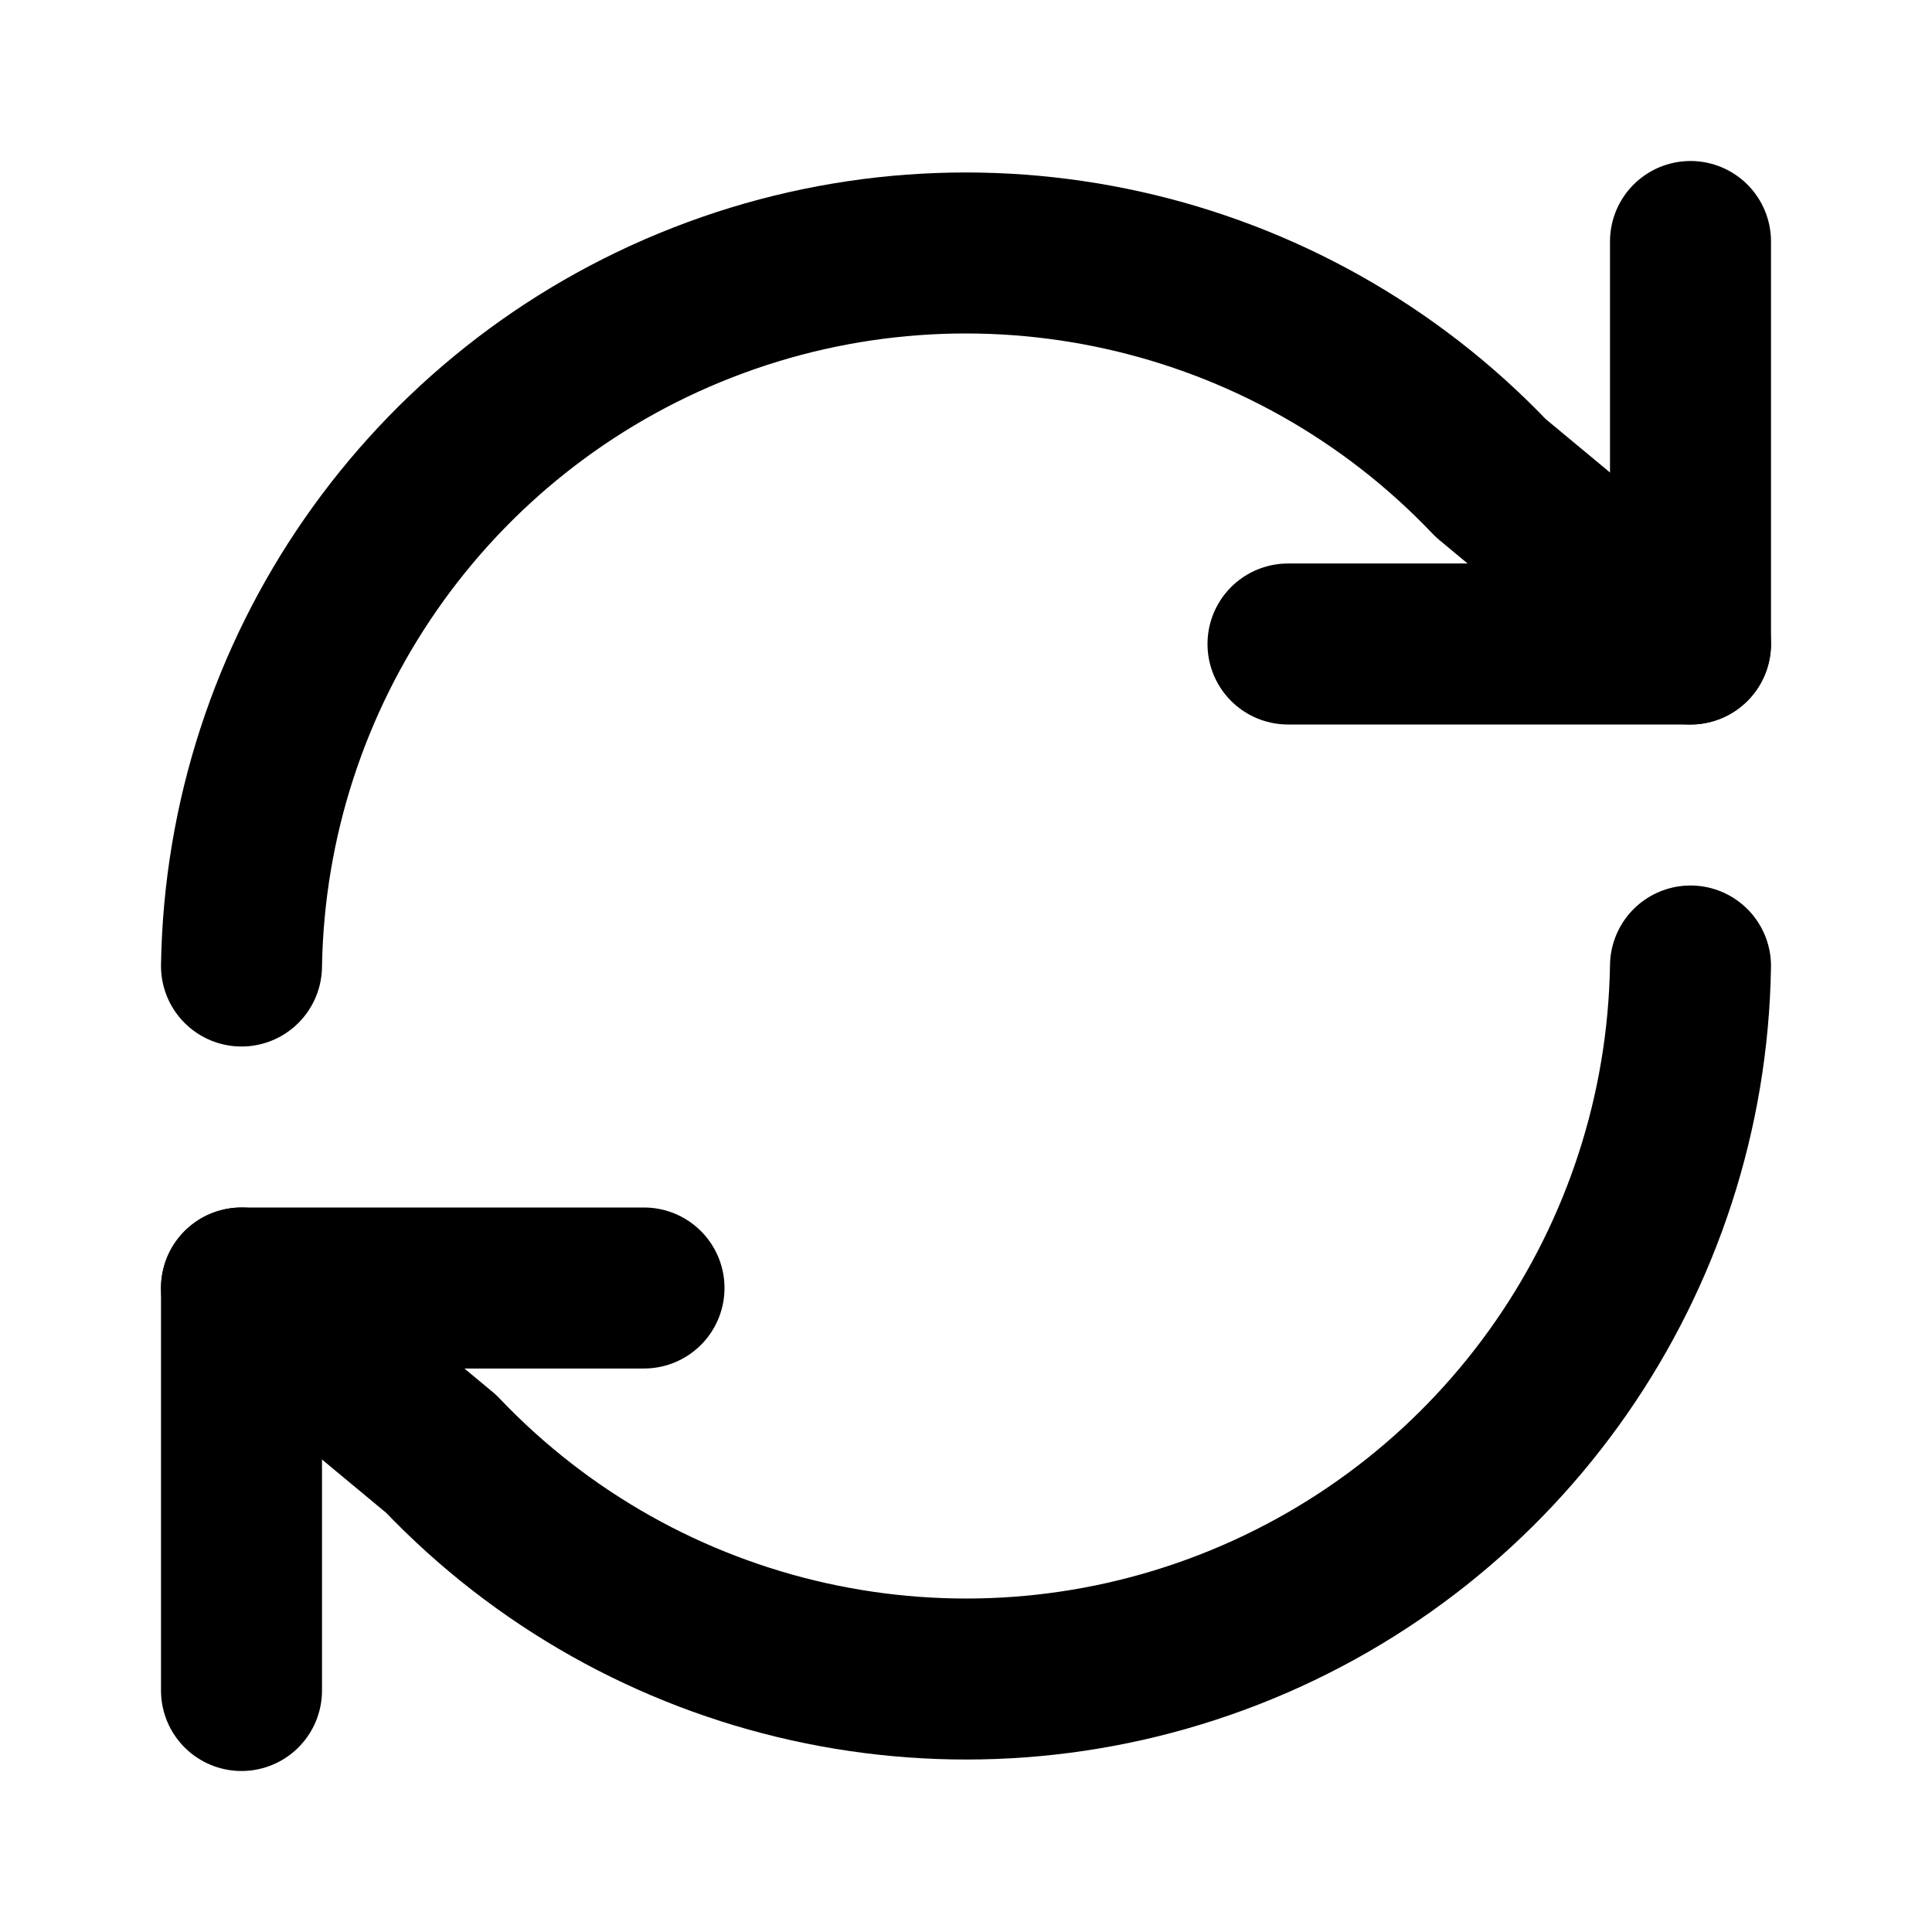
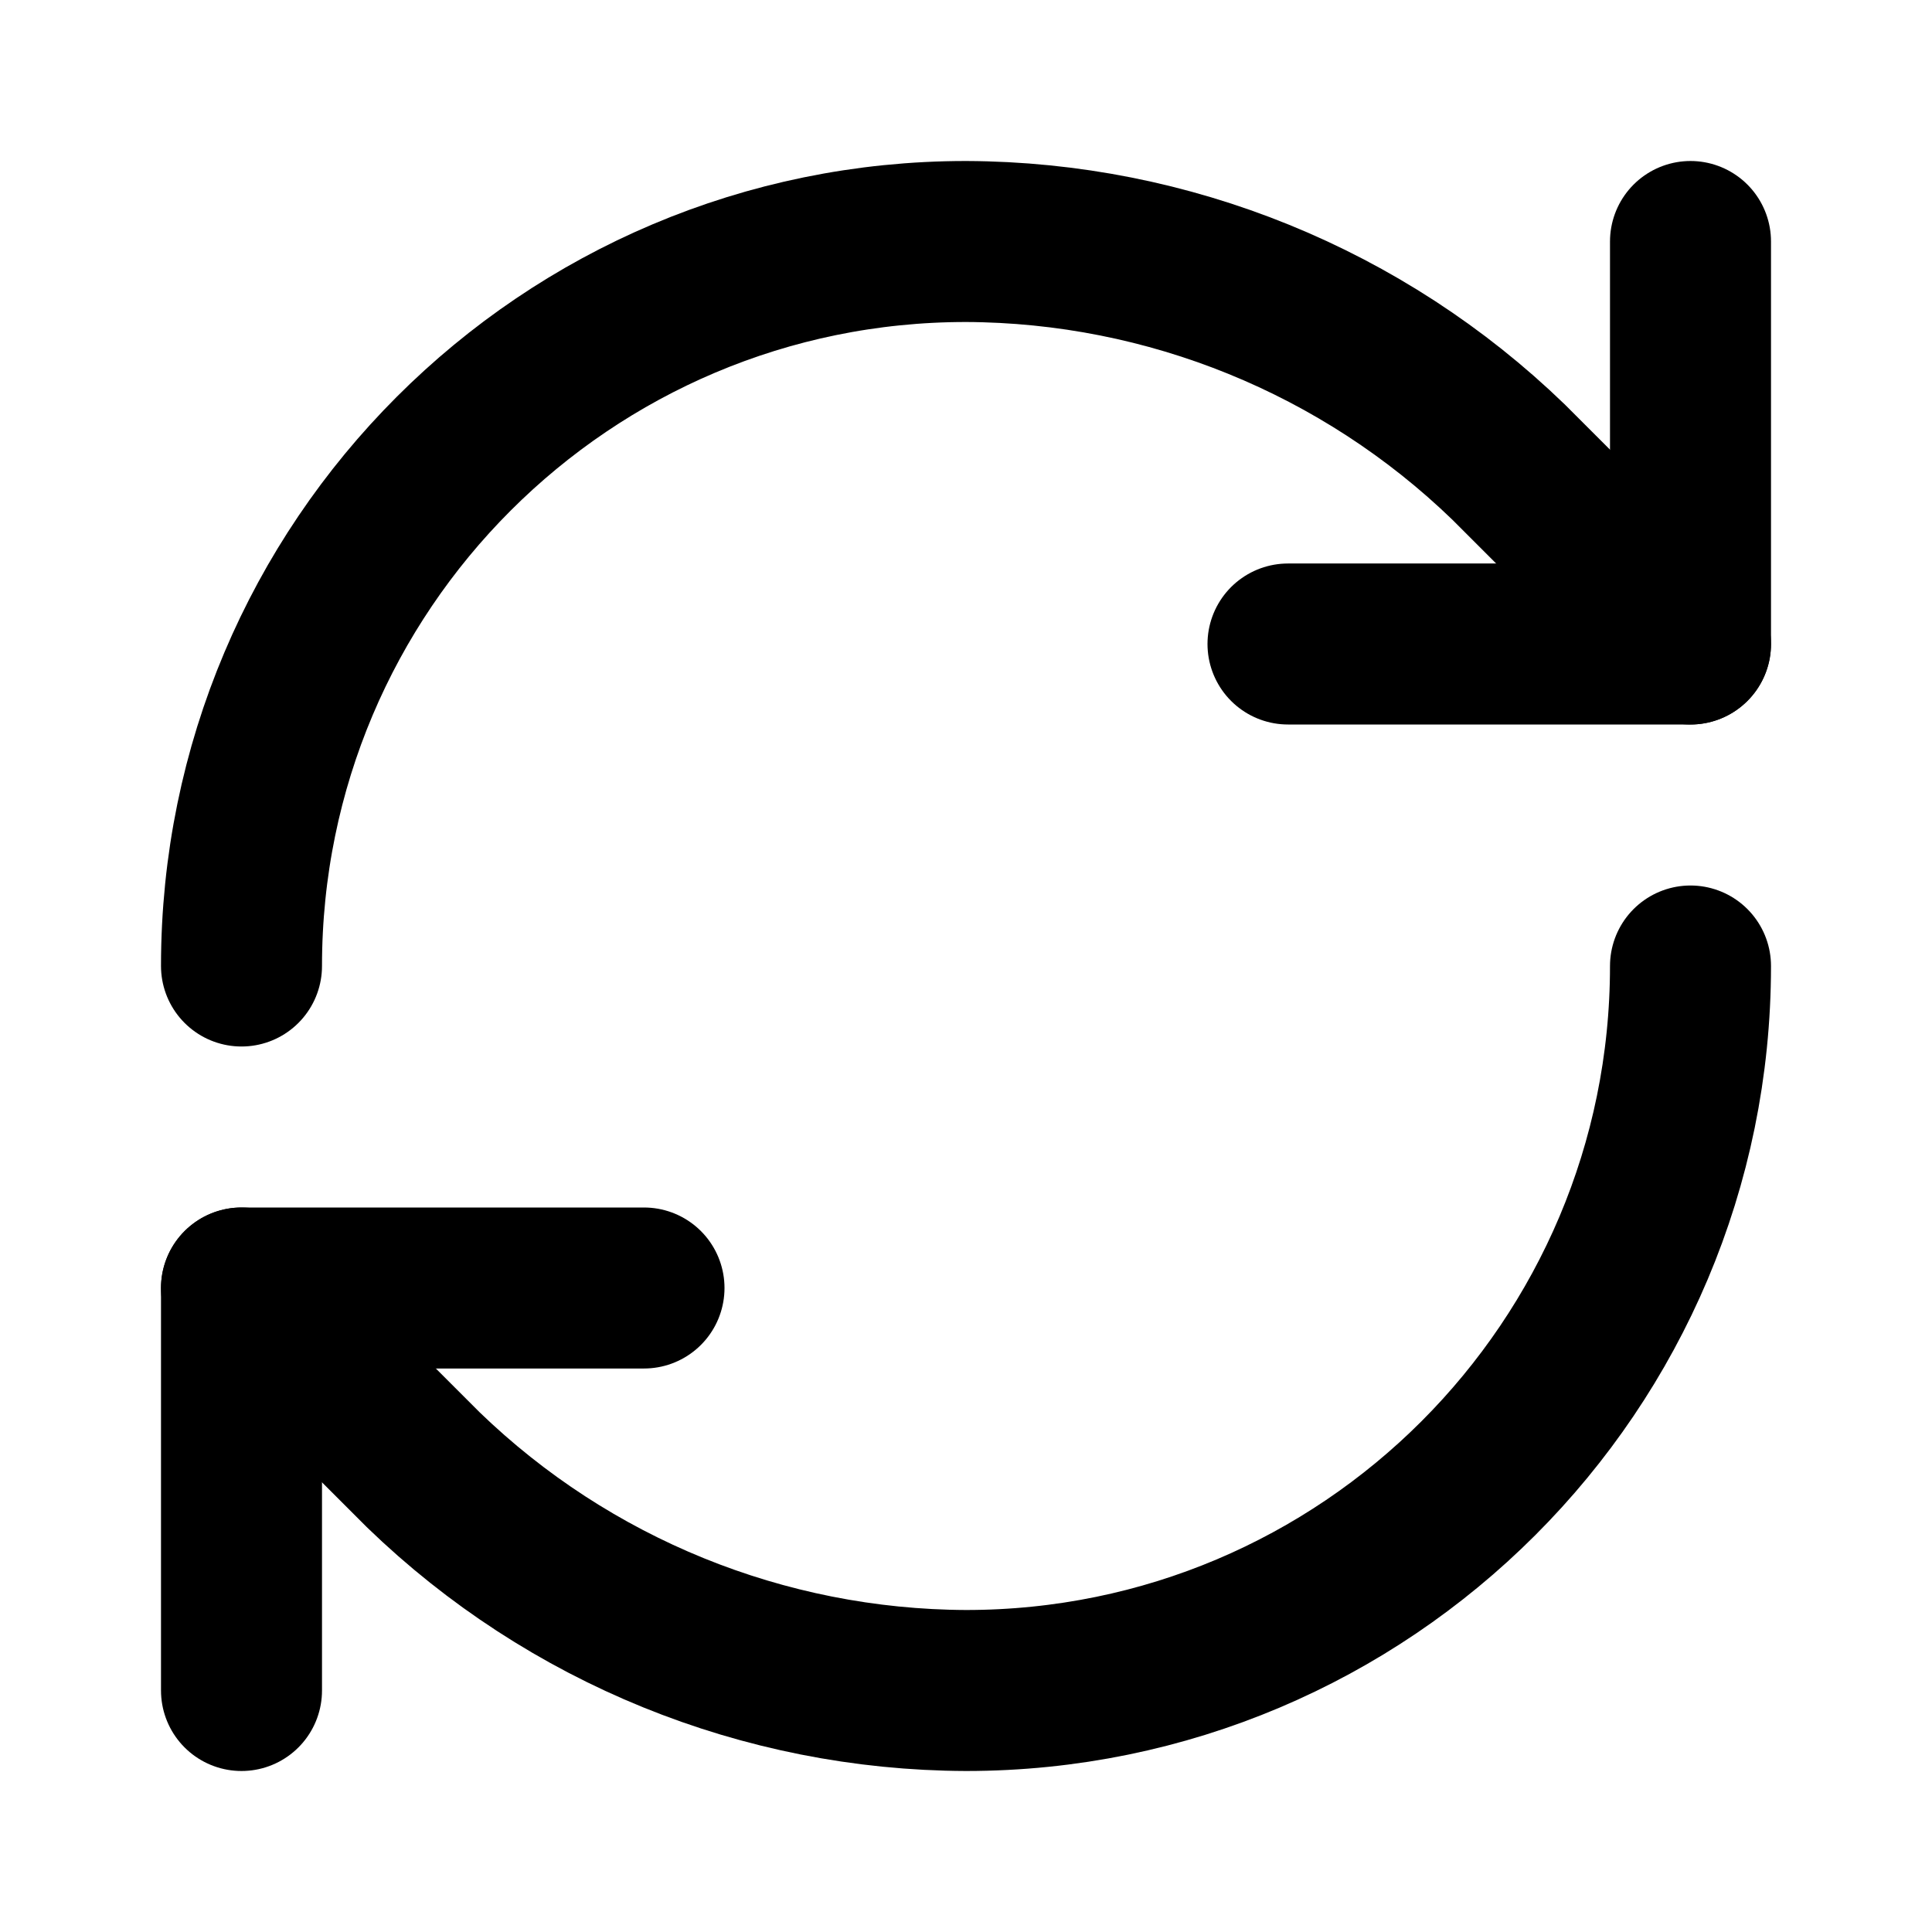
<svg xmlns="http://www.w3.org/2000/svg" width="24" height="24" viewBox="0 0 24 24" fill="none" stroke="currentColor" stroke-width="2" stroke-linecap="round" stroke-linejoin="round">
-   <path d="M3 12a9 9 0 0 1 15.52-6.06L21 8" />
+   <path d="M3 12a9 9 0 0 1 9-9 9.75 9.75 0 0 1 6.74 2.74L21 8" />
  <path d="M21 3v5h-5" />
-   <path d="M21 12a9 9 0 0 1-15.52 6.06L3 16" />
-   <path d="M3 21v-5h5" />
+   <path d="M21 12a9 9 0 0 1-9 9 9.75 9.75 0 0 1-6.74-2.74L3 16" />
+   <path d="M8 16H3v5" />
</svg>
